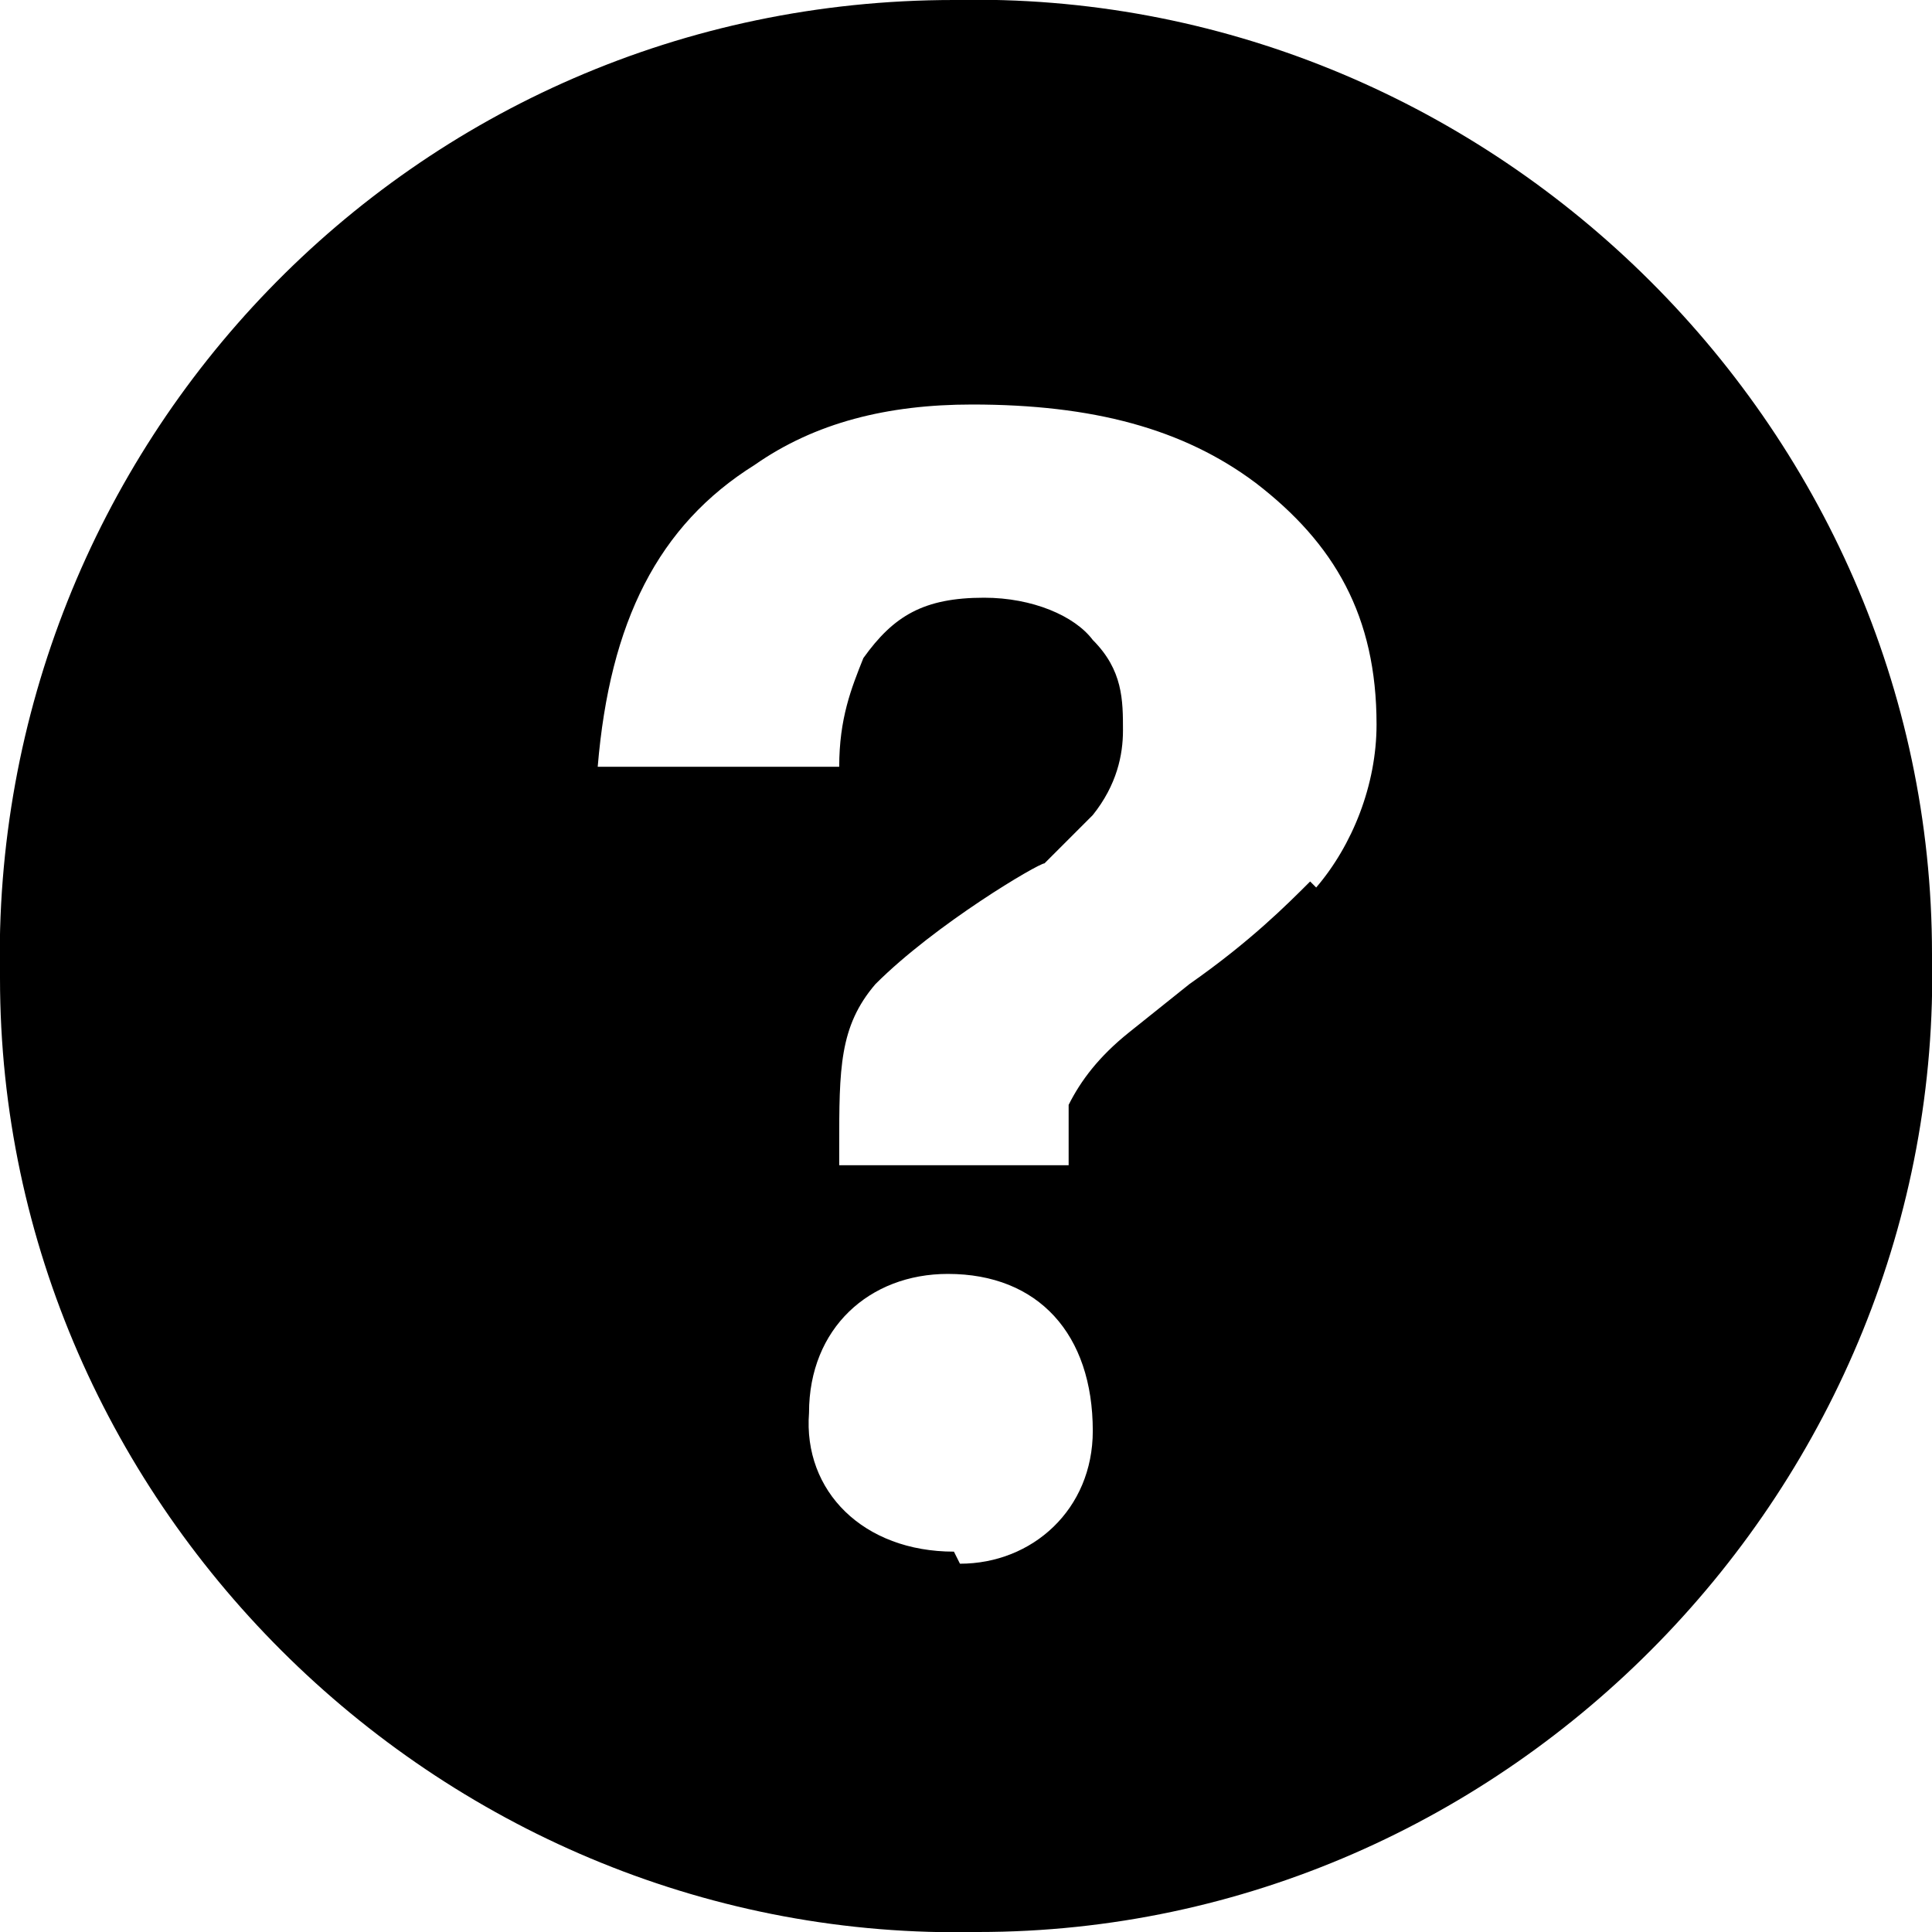
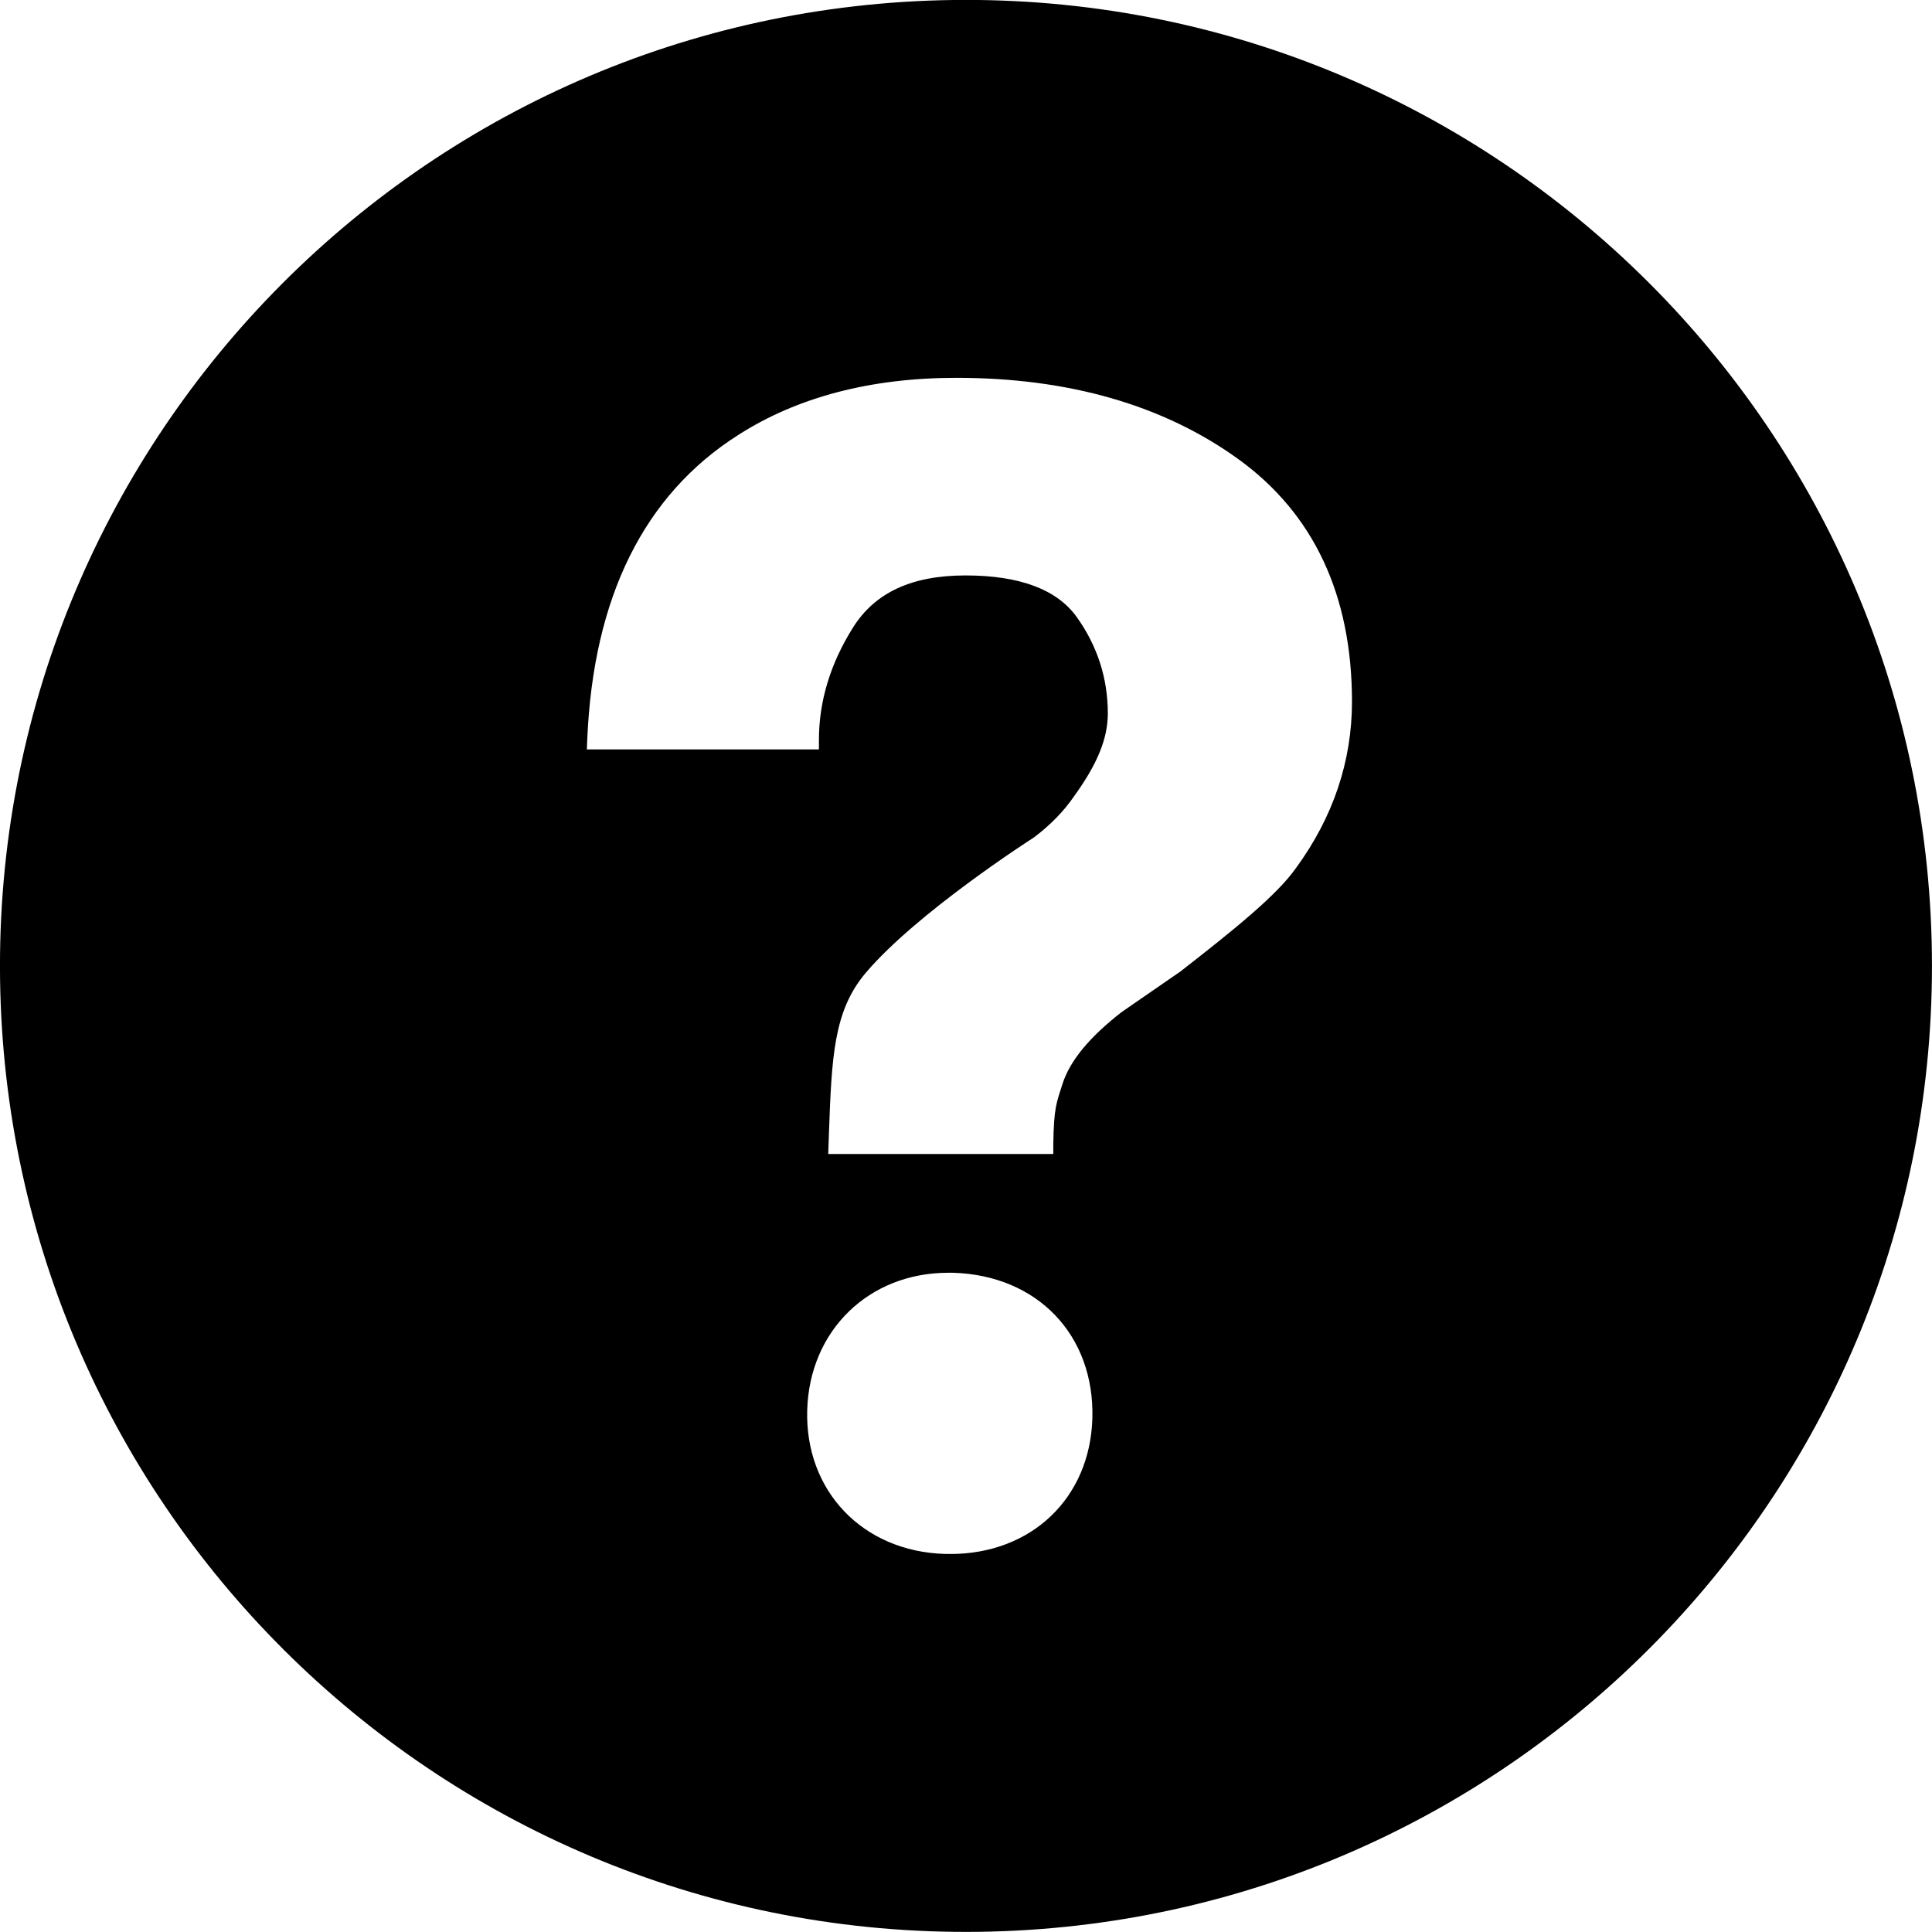
- <svg xmlns="http://www.w3.org/2000/svg" viewBox="0 0 32 32">
-   <path d="M15.8 0C6.8 0-.2 7.4 0 16.2 0 25 7.4 32.2 16.2 32c8.8 0 16-7.4 15.8-16.2C32 7 24.6-.2 15.8 0m0 25.7c-1.5 0-2.5-1-2.4-2.3 0-1.4 1-2.3 2.3-2.3 1.5 0 2.4 1 2.4 2.6 0 1.3-1 2.2-2.2 2.2m5.8-11.3c-.4.4-1 1-2 1.7l-1 .8c-.5.4-.8.8-1 1.2v1h-3.8V19c0-1.3 0-2 .6-2.7 1-1 2.7-2 2.8-2l.8-.8c.4-.5.5-1 .5-1.4 0-.5 0-1-.5-1.5-.3-.4-1-.7-1.8-.7-1 0-1.5.3-2 1-.2.5-.4 1-.4 1.8h-4c.2-2.4 1-4 2.6-5 1-.7 2.2-1 3.6-1 2 0 3.5.4 4.7 1.3 1.3 1 2 2.2 2 4 0 1-.4 2-1 2.7" />
+ <svg xmlns="http://www.w3.org/2000/svg" viewBox="0 0 32 32" enable-background="new 0 0 32 32">
+   <path d="m15.786 0c-8.836.118-15.902 7.378-15.785 16.214.118 8.832 7.377 15.901 16.213 15.783 8.834-.119 15.902-7.378 15.784-16.214-.118-8.833-7.378-15.901-16.212-15.783m-.047 25.738l-.088-0c-1.361-.04-2.32-1.043-2.281-2.383.038-1.318 1.02-2.274 2.336-2.274l.079 0c1.399.041 2.347 1.034 2.308 2.413-.039 1.321-1.01 2.245-2.353 2.245m5.724-11.36c-.32.454-1.024 1.019-1.91 1.71l-.976.674c-.536.417-.859.809-.981 1.194-.096.304-.143.384-.151 1l-0.0.157h-3.728l.011-.316c.046-1.297.077-2.059.615-2.69.843-.99 2.703-2.188 2.782-2.238.266-.201.491-.429.658-.673.391-.539.565-.964.565-1.381 0-.579-.172-1.115-.512-1.592-.327-.46-.947-.693-1.844-.693-.89 0-1.499.282-1.864.862-.375.596-.565 1.221-.565 1.861v.159h-3.844l.007-.166c.099-2.354.94-4.05 2.497-5.04.979-.629 2.196-.949 3.617-.949 1.859 0 3.429.452 4.665 1.343 1.252.903 1.887 2.255 1.887 4.02 0 .987-.312 1.914-.927 2.756" />
</svg>
